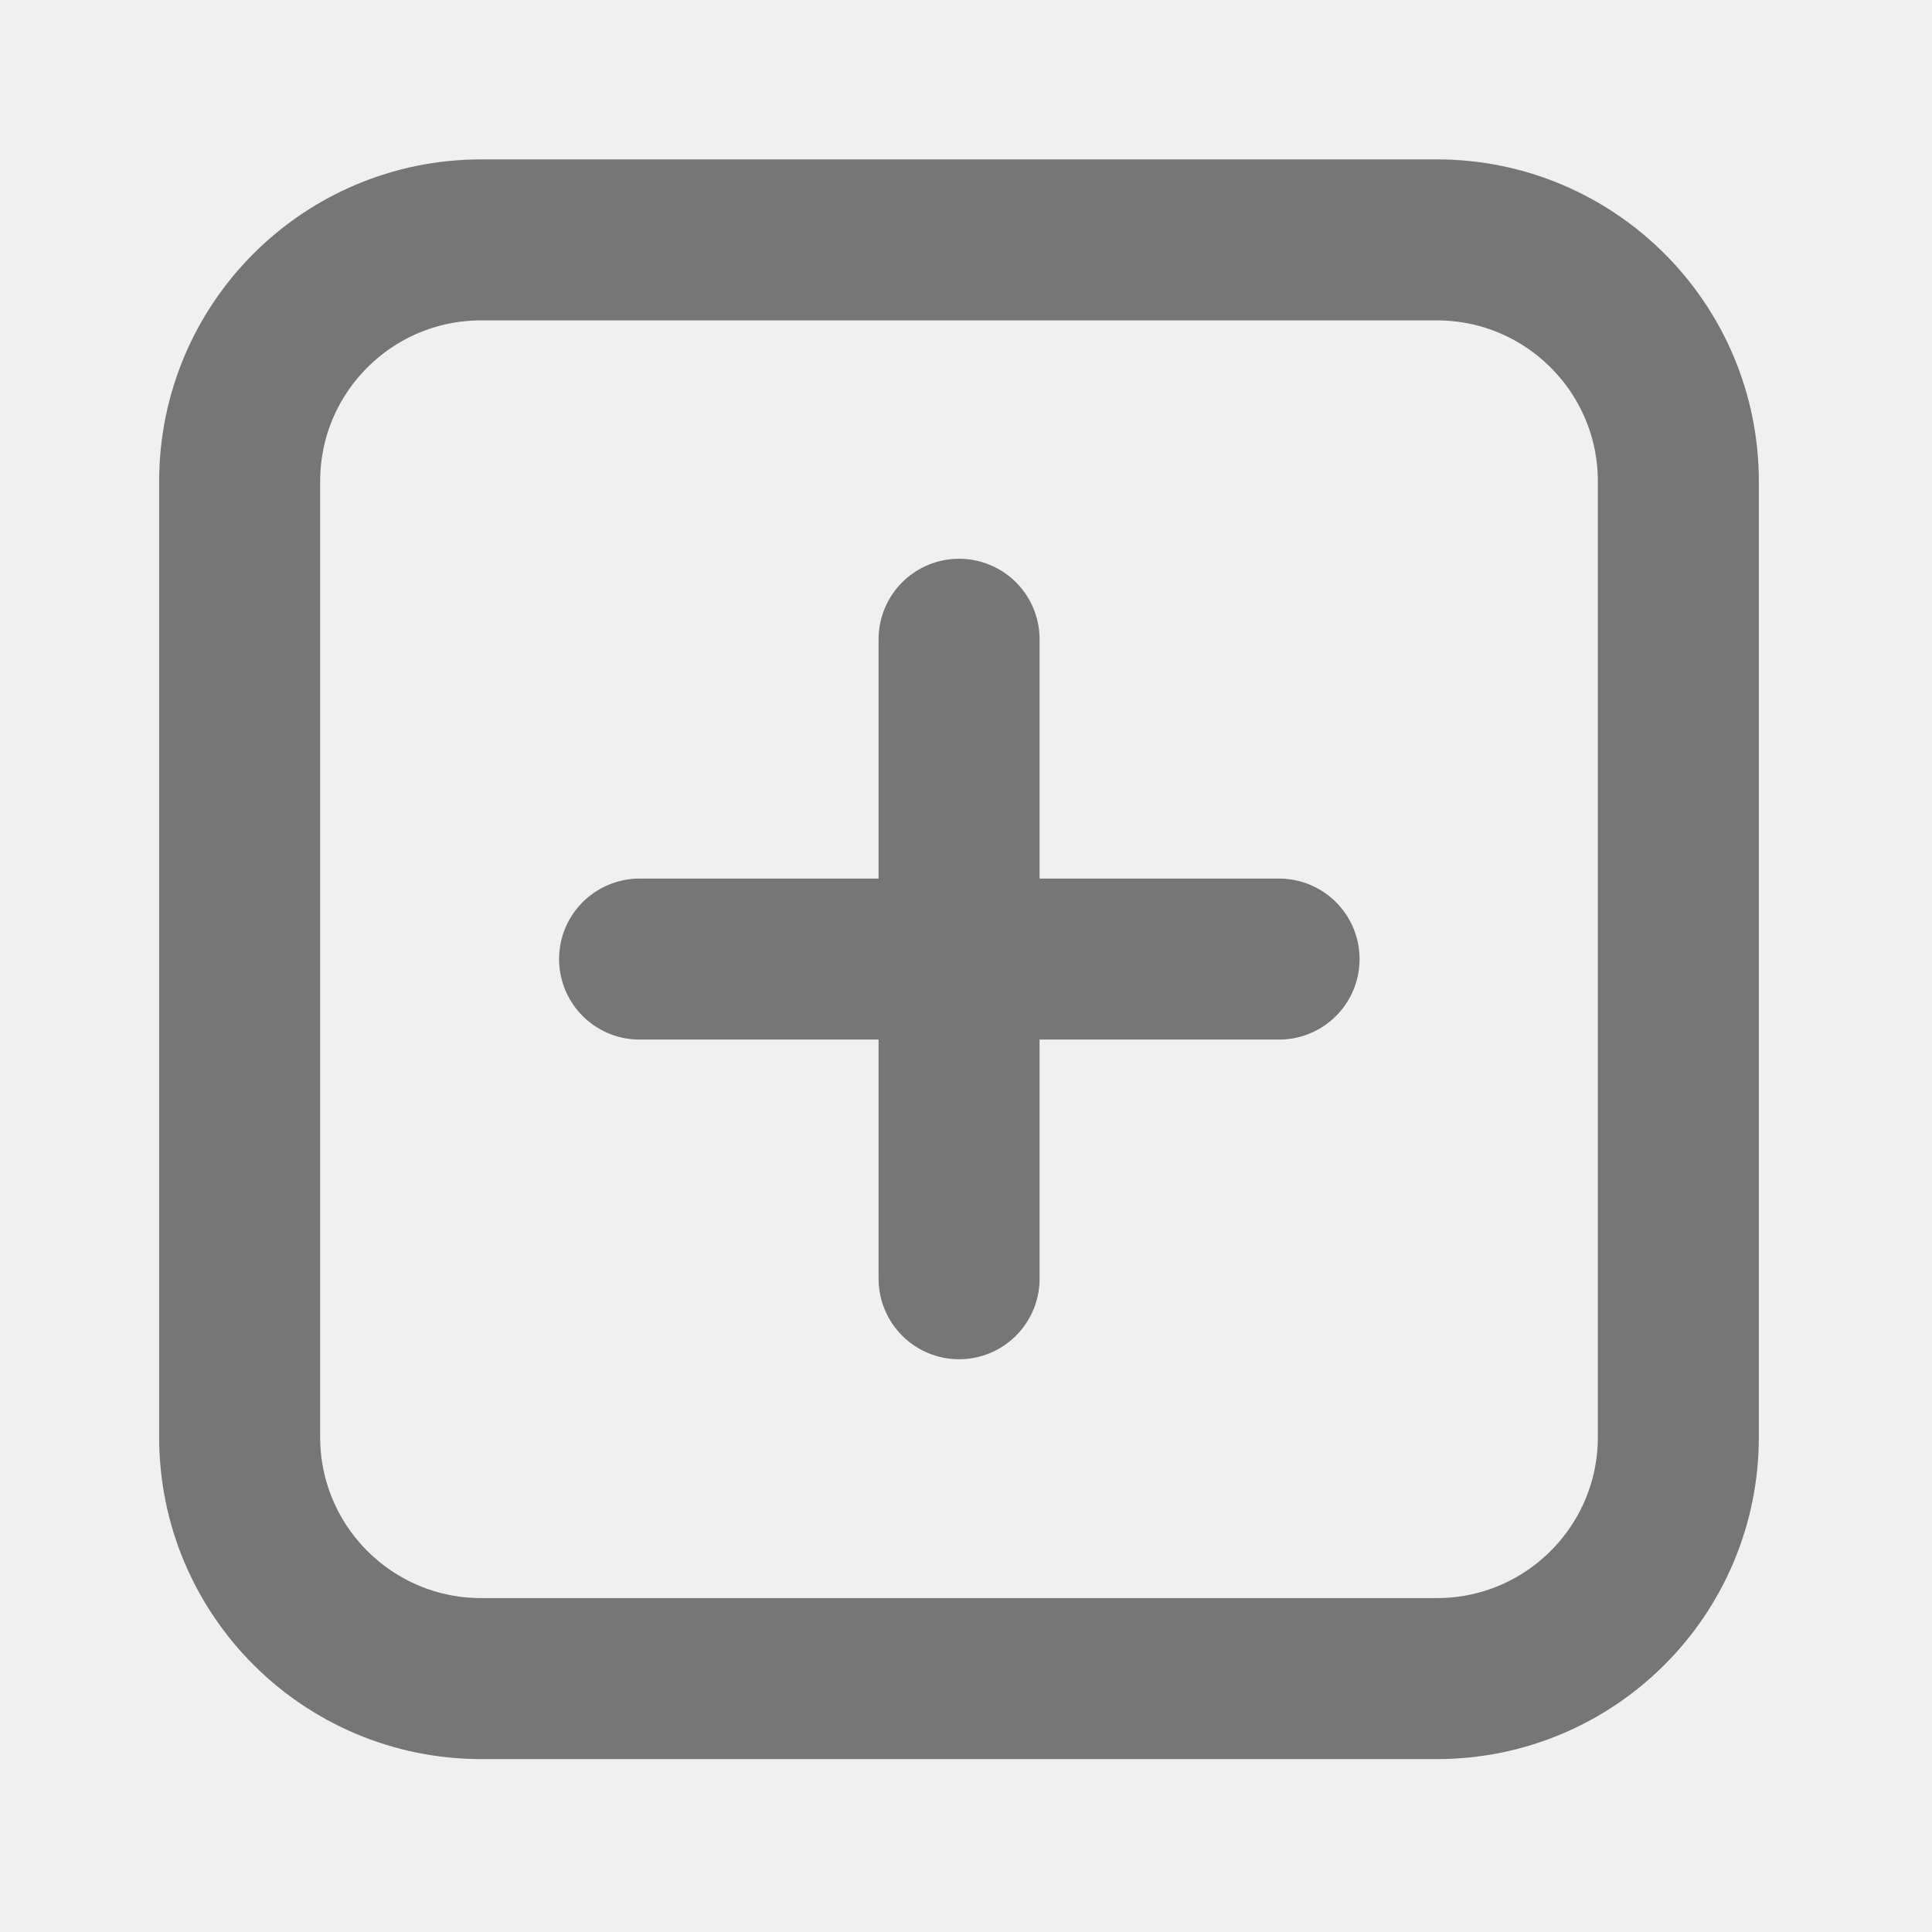
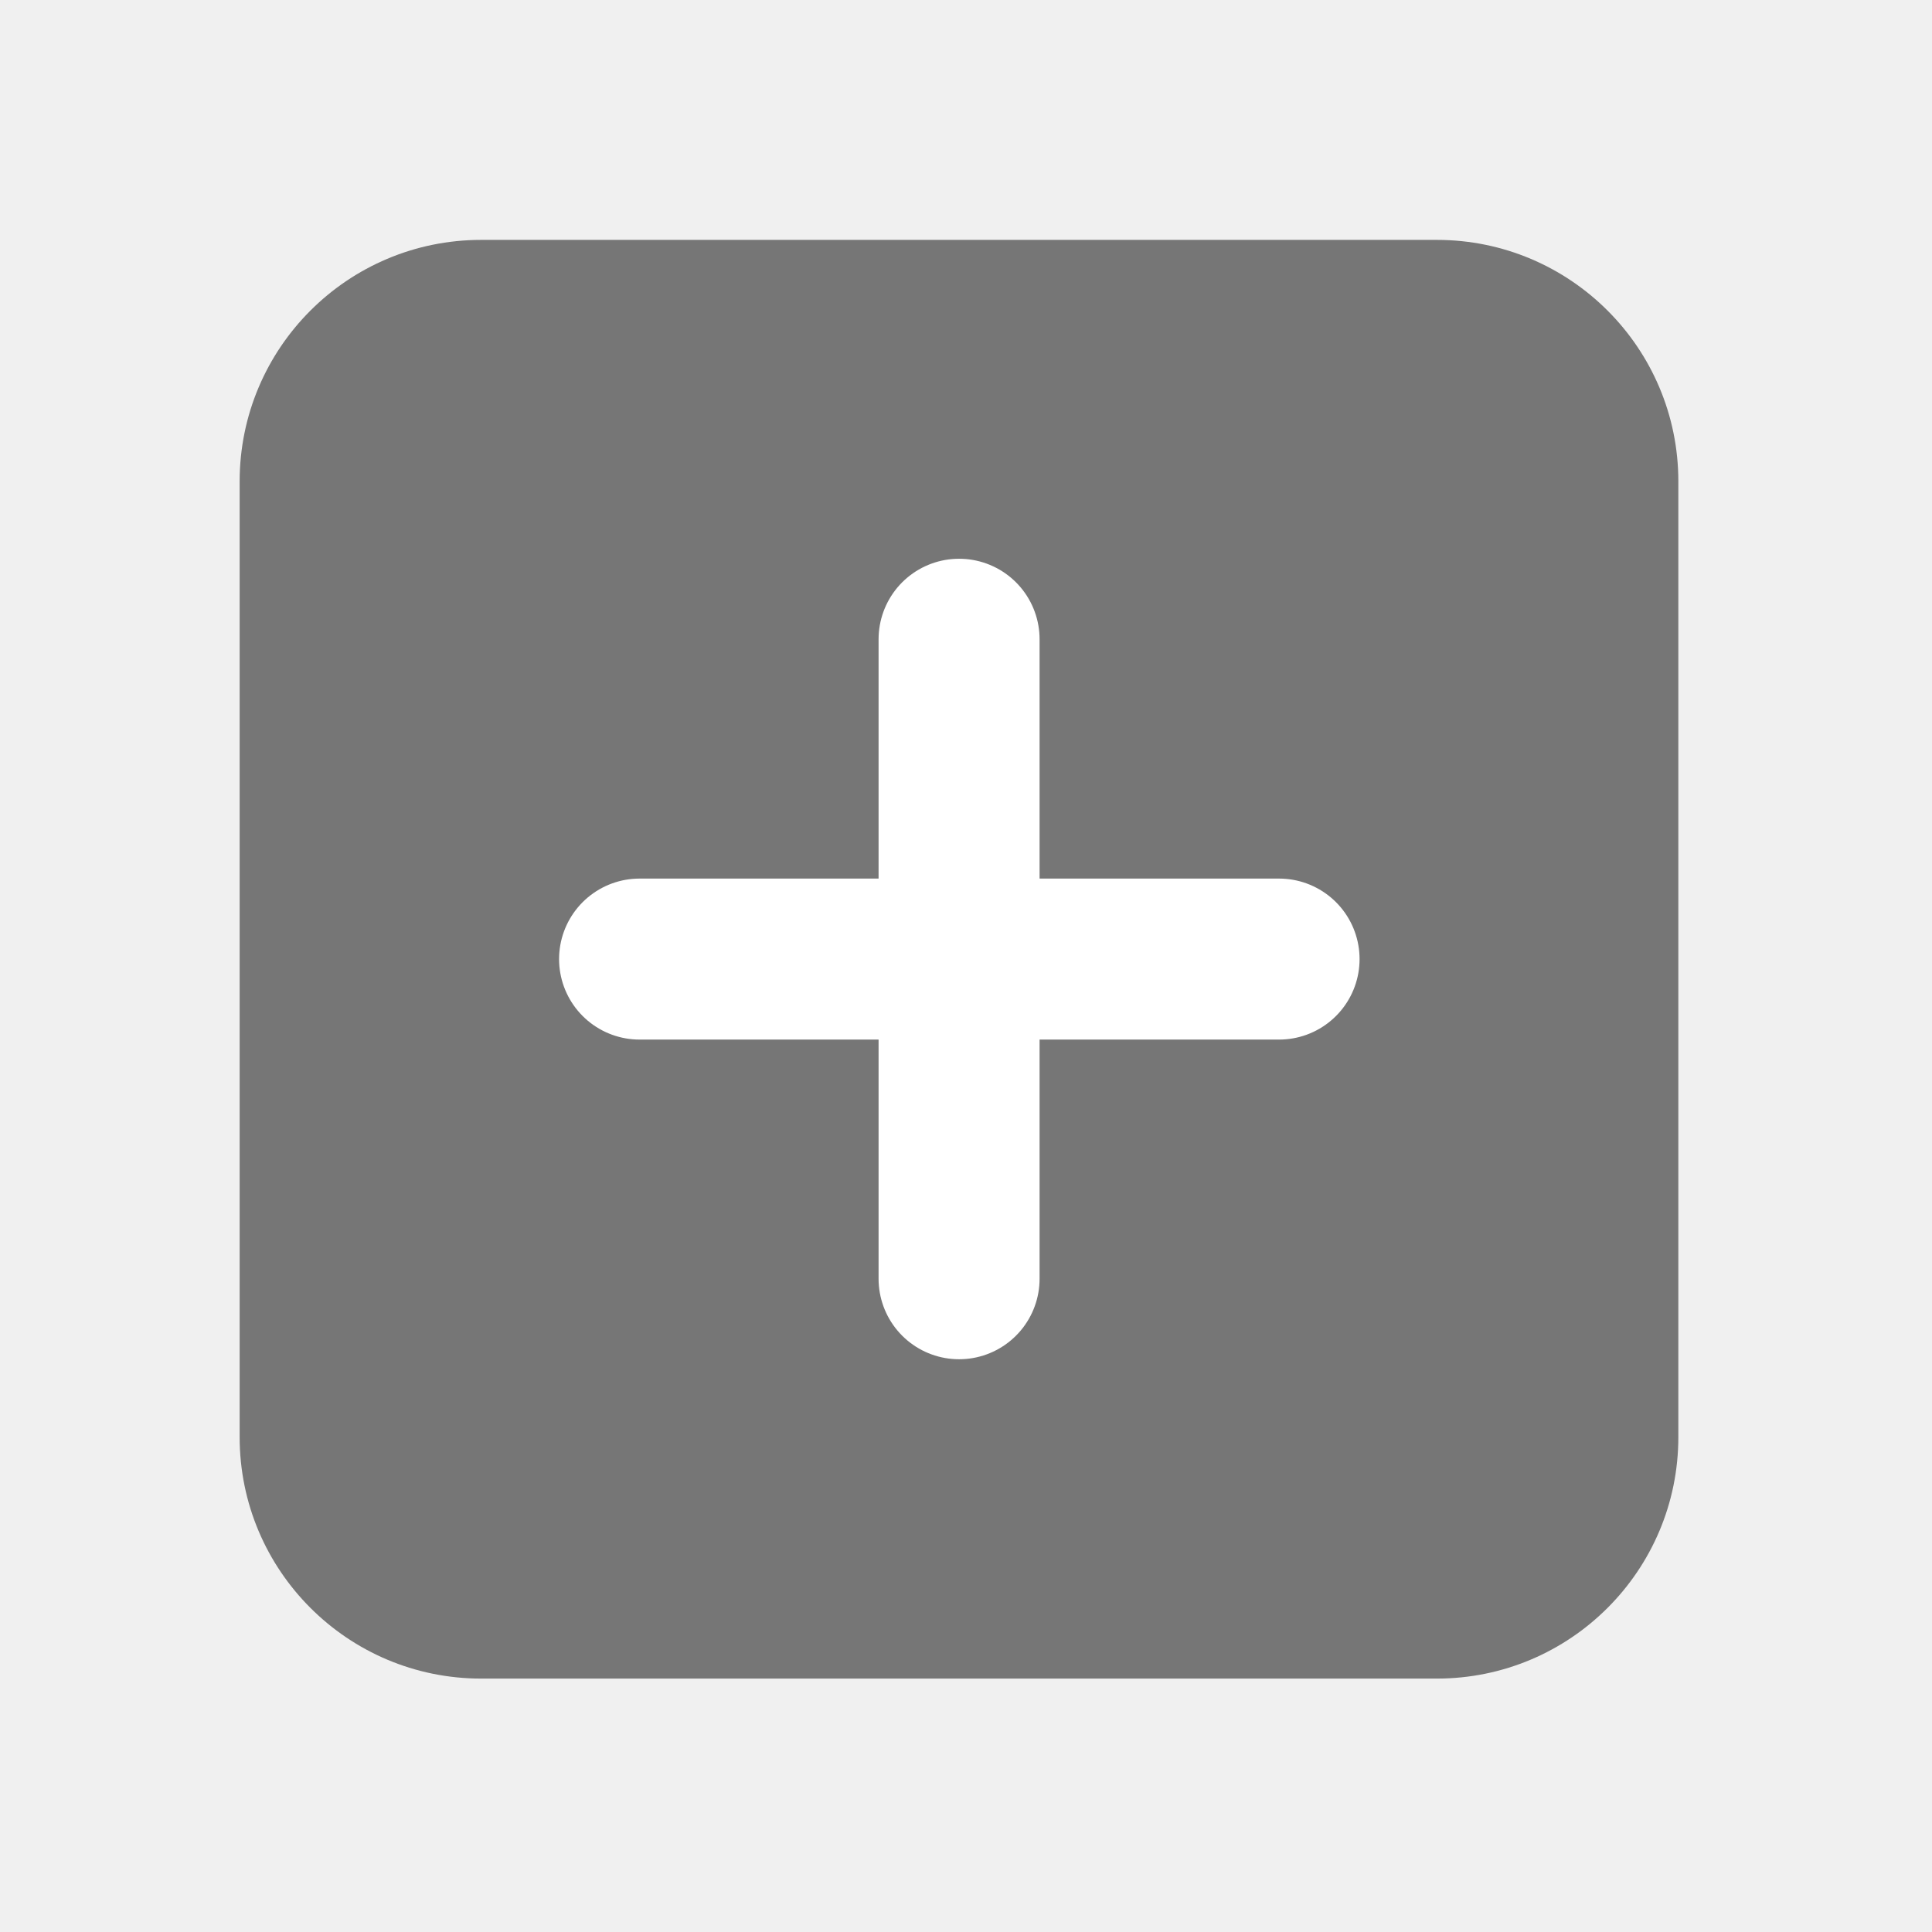
- <svg xmlns="http://www.w3.org/2000/svg" width="24" height="24" viewBox="0 0 24 24" fill="none">
-   <rect x="2.977" y="2.98" width="17.872" height="17.872" rx="3" stroke="#767676" stroke-width="2" />
-   <path d="M11.914 7.941V15.885" stroke="#767676" stroke-width="2" stroke-linecap="round" />
-   <path d="M7.945 11.914L15.889 11.914" stroke="#767676" stroke-width="2" stroke-linecap="round" />
+ <svg xmlns="http://www.w3.org/2000/svg" width="24" height="24" viewBox="0 0 24 24" fill="#767676">
+   <rect x="2.977" y="2.98" width="17.872" height="17.872" rx="3" stroke="current" stroke-width="2" />
+   <path d="M11.914 7.941V15.885" stroke="white" stroke-width="2" stroke-linecap="round" />
+   <path d="M7.945 11.914L15.889 11.914" stroke="white" stroke-width="2" stroke-linecap="round" />
</svg>
